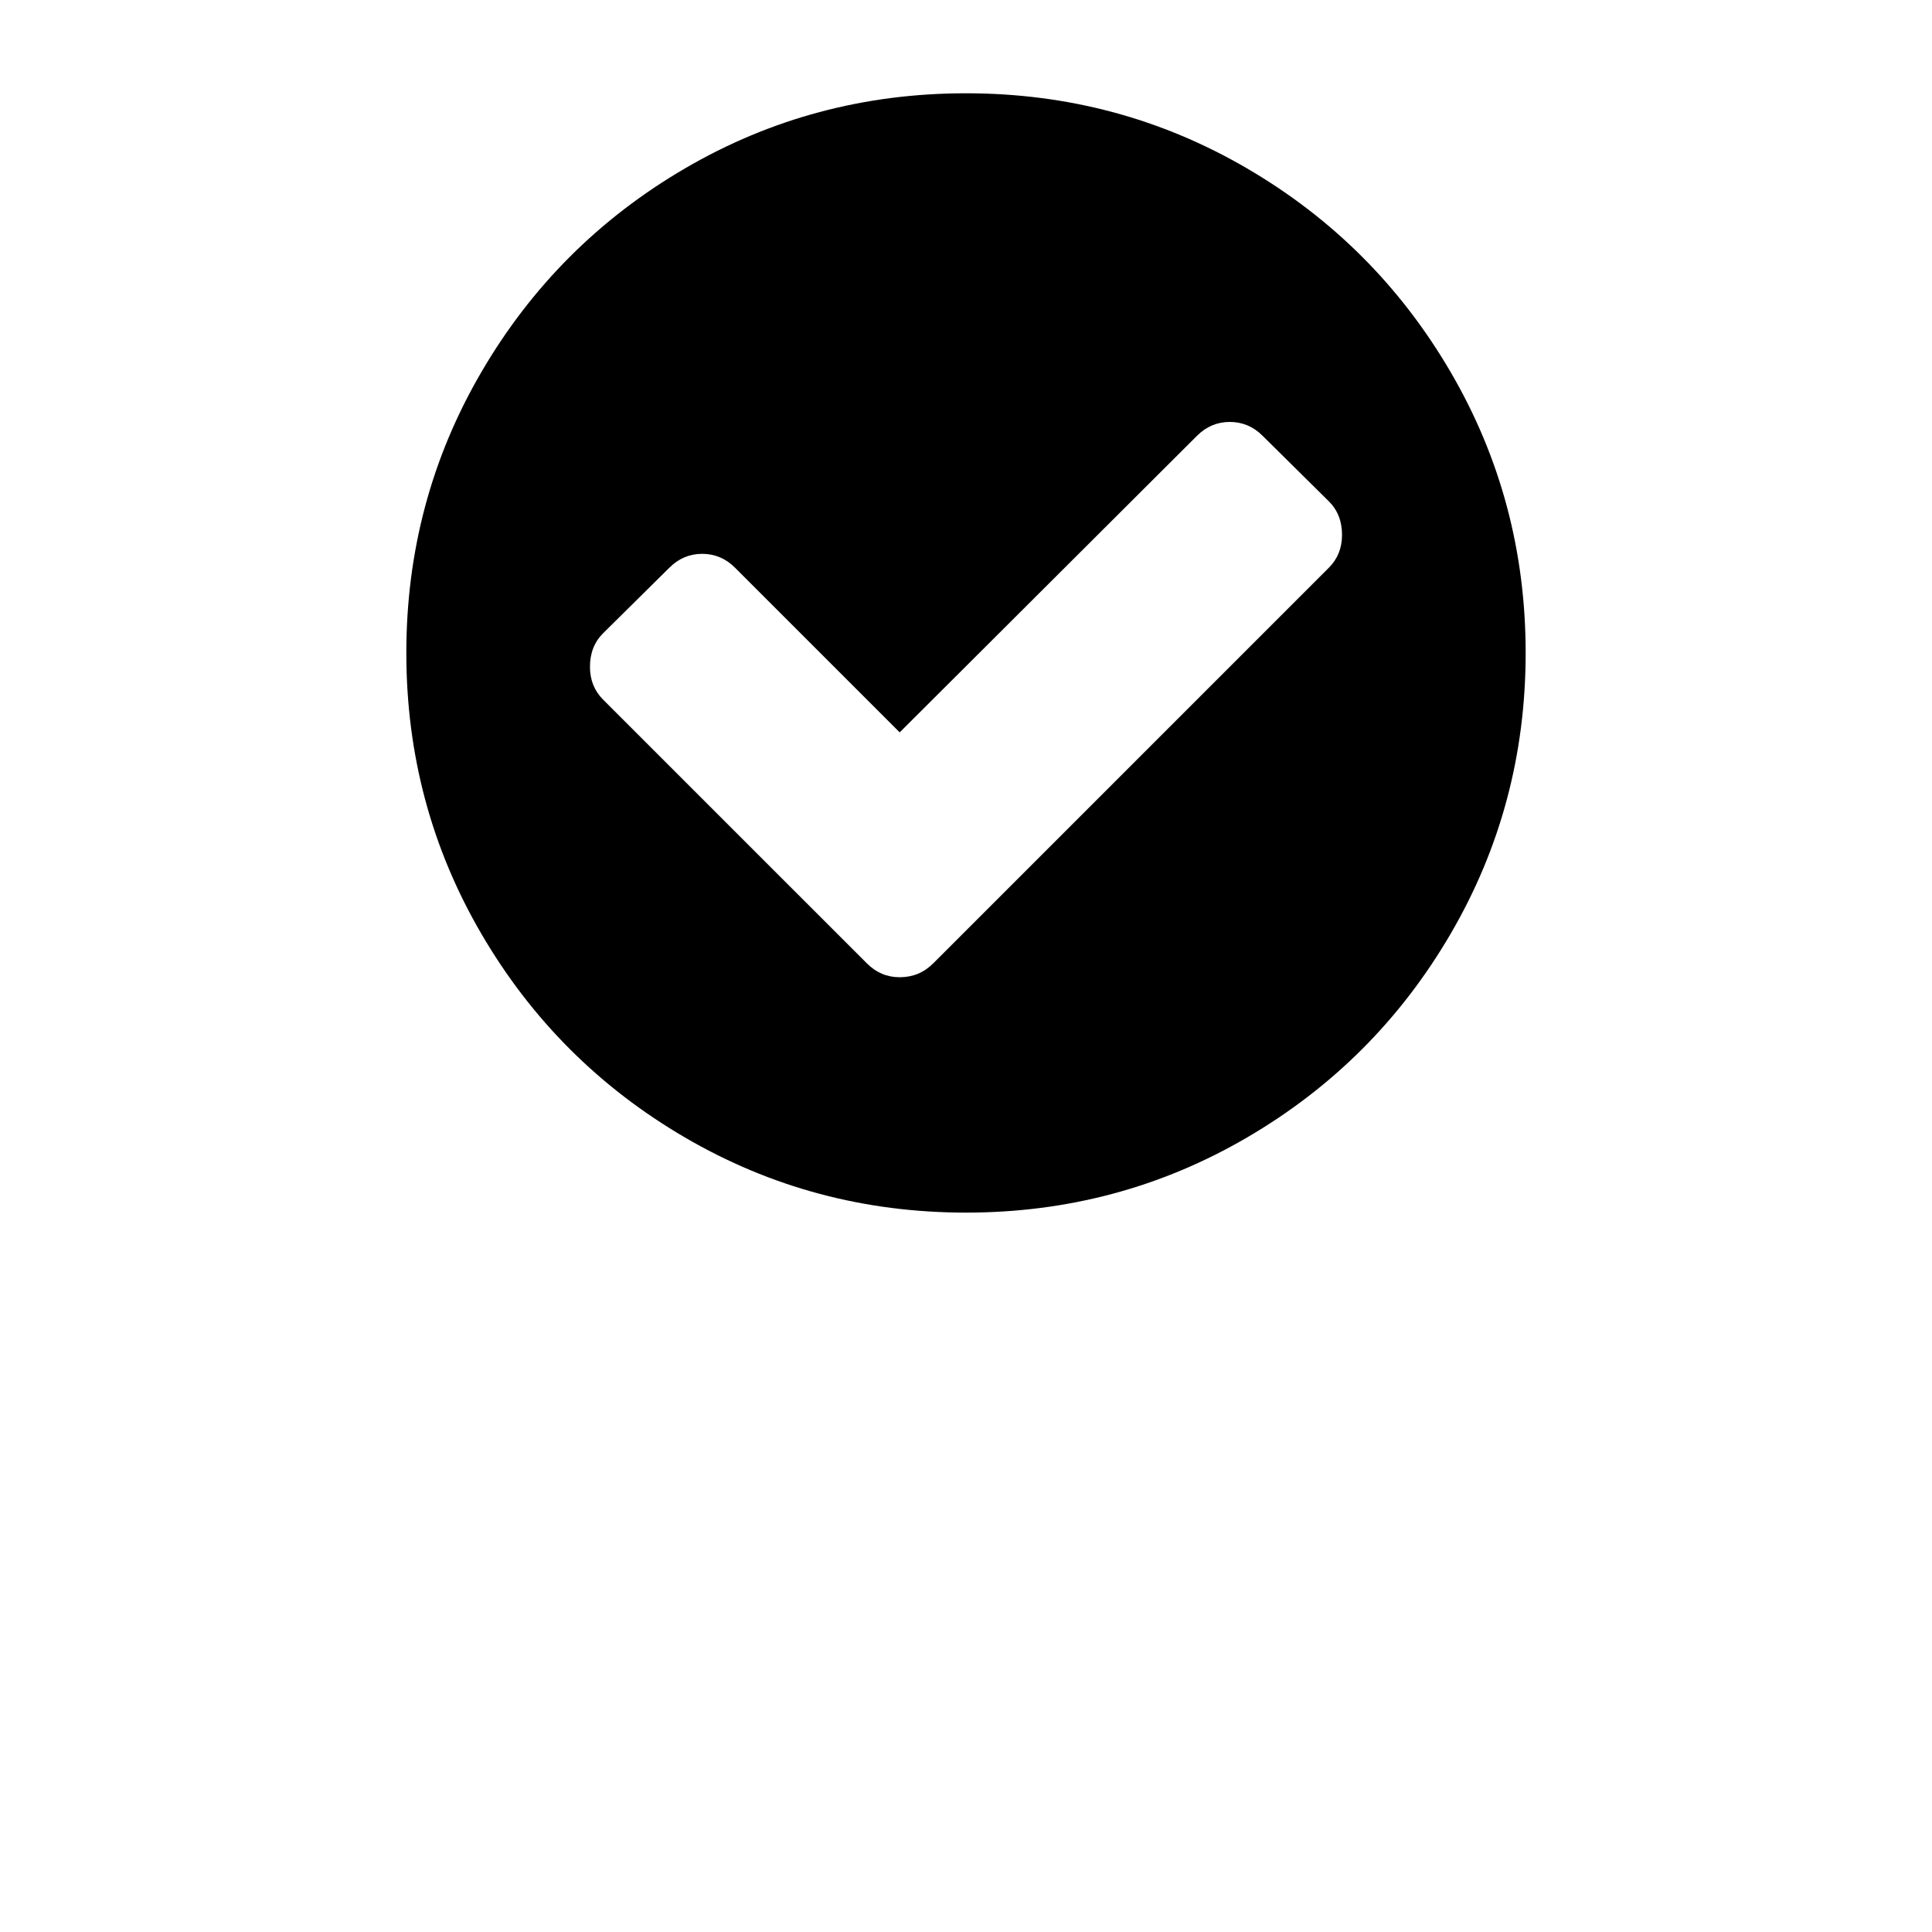
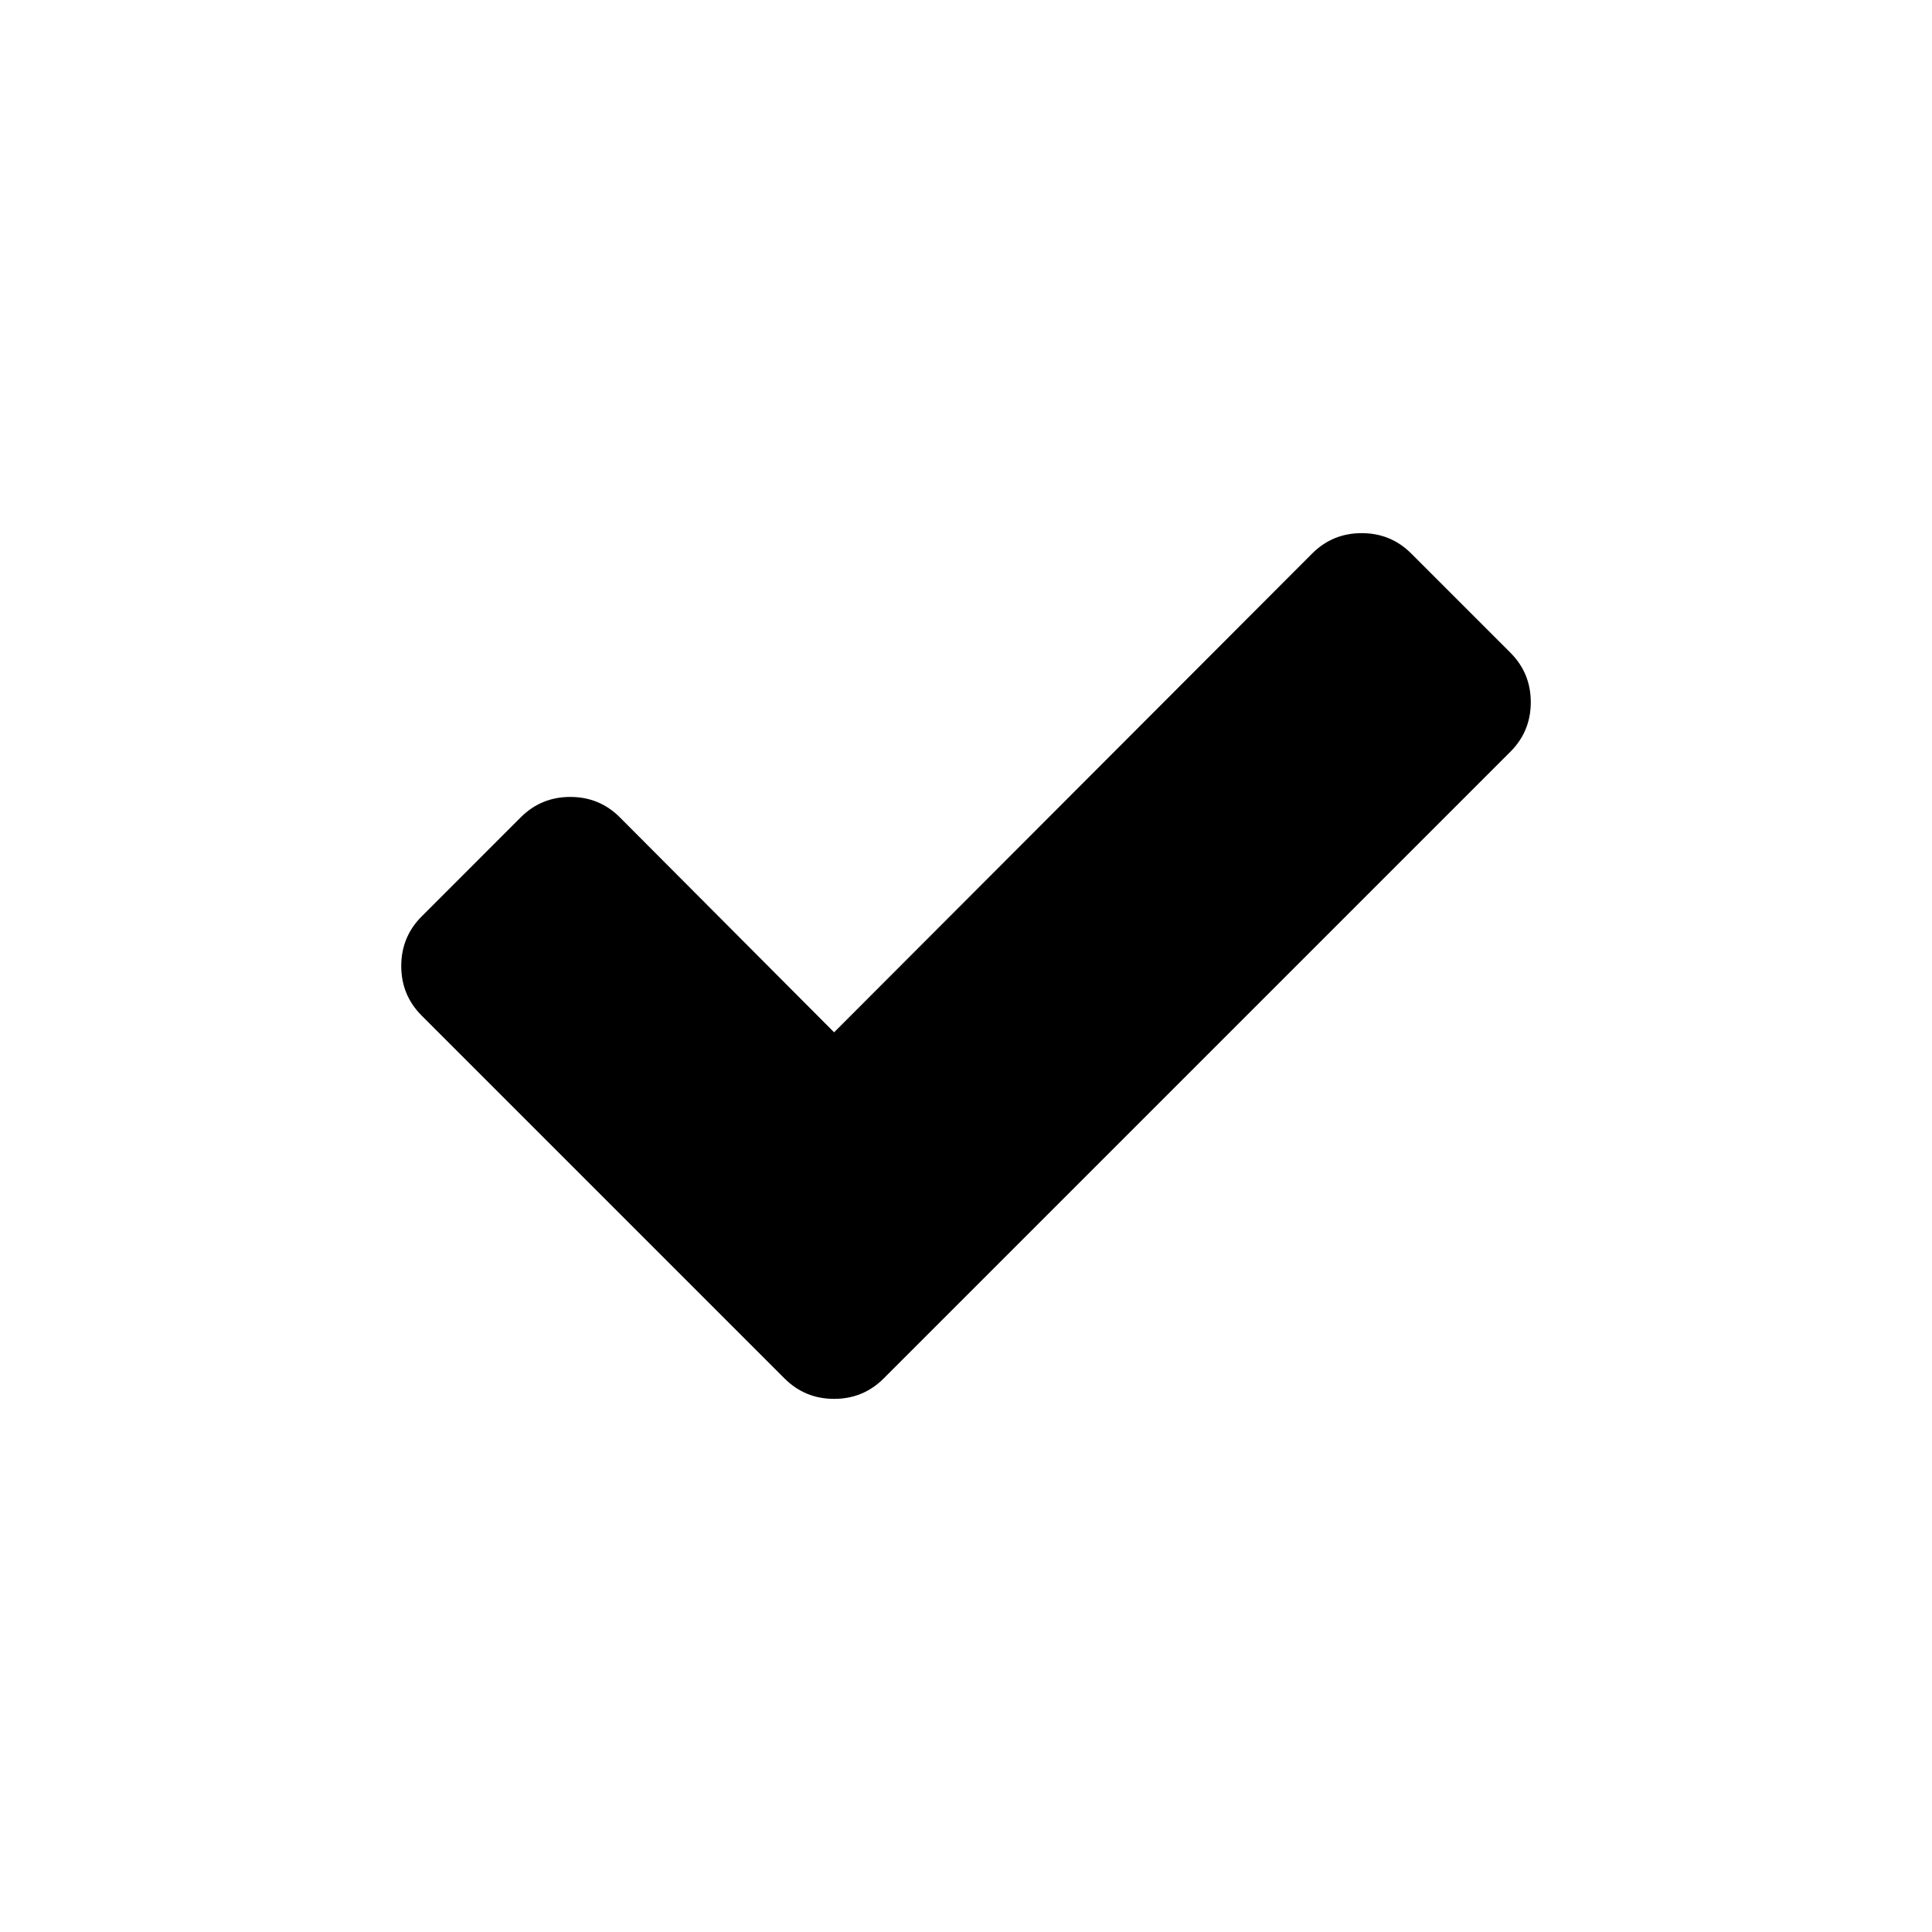
- <svg xmlns="http://www.w3.org/2000/svg" version="1.1" id="Capa_1" x="0px" y="0px" width="216px" height="216px" viewBox="0 0 216 216" xml:space="preserve">
-   <path d="M162.18,41.592c-5.595-9.586-13.185-17.176-22.771-22.771c-9.588-5.595-20.055-8.392-31.408-8.392  c-11.352,0-21.822,2.797-31.408,8.392c-9.587,5.594-17.177,13.184-22.772,22.771C48.225,51.179,45.428,61.649,45.428,73  c0,11.352,2.798,21.82,8.392,31.408c5.595,9.585,13.185,17.176,22.772,22.771c9.587,5.595,20.056,8.392,31.408,8.392  c11.352,0,21.822-2.797,31.408-8.392c9.586-5.594,17.176-13.185,22.771-22.771c5.594-9.587,8.391-20.057,8.391-31.408  C170.57,61.648,167.773,51.178,162.18,41.592z M148.572,63.468l-44.239,44.239c-1.032,1.032-2.281,1.549-3.748,1.549  c-1.412,0-2.634-0.517-3.666-1.549L67.425,78.215c-0.977-0.979-1.466-2.199-1.466-3.666c0-1.521,0.488-2.771,1.466-3.749  l7.414-7.332c1.033-1.032,2.254-1.548,3.667-1.548s2.635,0.516,3.667,1.548l18.413,18.413l33.241-33.16  c1.032-1.032,2.254-1.548,3.666-1.548c1.411,0,2.635,0.516,3.666,1.548l7.414,7.333c0.979,0.977,1.467,2.226,1.467,3.747  C150.04,61.268,149.552,62.49,148.572,63.468z" />
+ <svg xmlns="http://www.w3.org/2000/svg" width="20" height="20" viewBox="0 0 216 146">
+   <path fill="#000" d="M168.86 37.966l-11.08-11.08c-1.52-1.52-3.367-2.28-5.54-2.28-2.172 0-4.02.76-5.54 2.28L93.254 80.414 69.3 56.38c-1.52-1.522-3.367-2.282-5.54-2.282-2.172 0-4.02.76-5.54 2.28L47.14 67.46c-1.52 1.522-2.28 3.37-2.28 5.542 0 2.172.76 4.02 2.28 5.54l29.493 29.493 11.08 11.08c1.52 1.52 3.368 2.28 5.54 2.28 2.173 0 4.02-.76 5.54-2.28l11.082-11.08L168.86 49.05c1.52-1.52 2.283-3.37 2.283-5.54 0-2.174-.76-4.02-2.28-5.54z" />
</svg>
